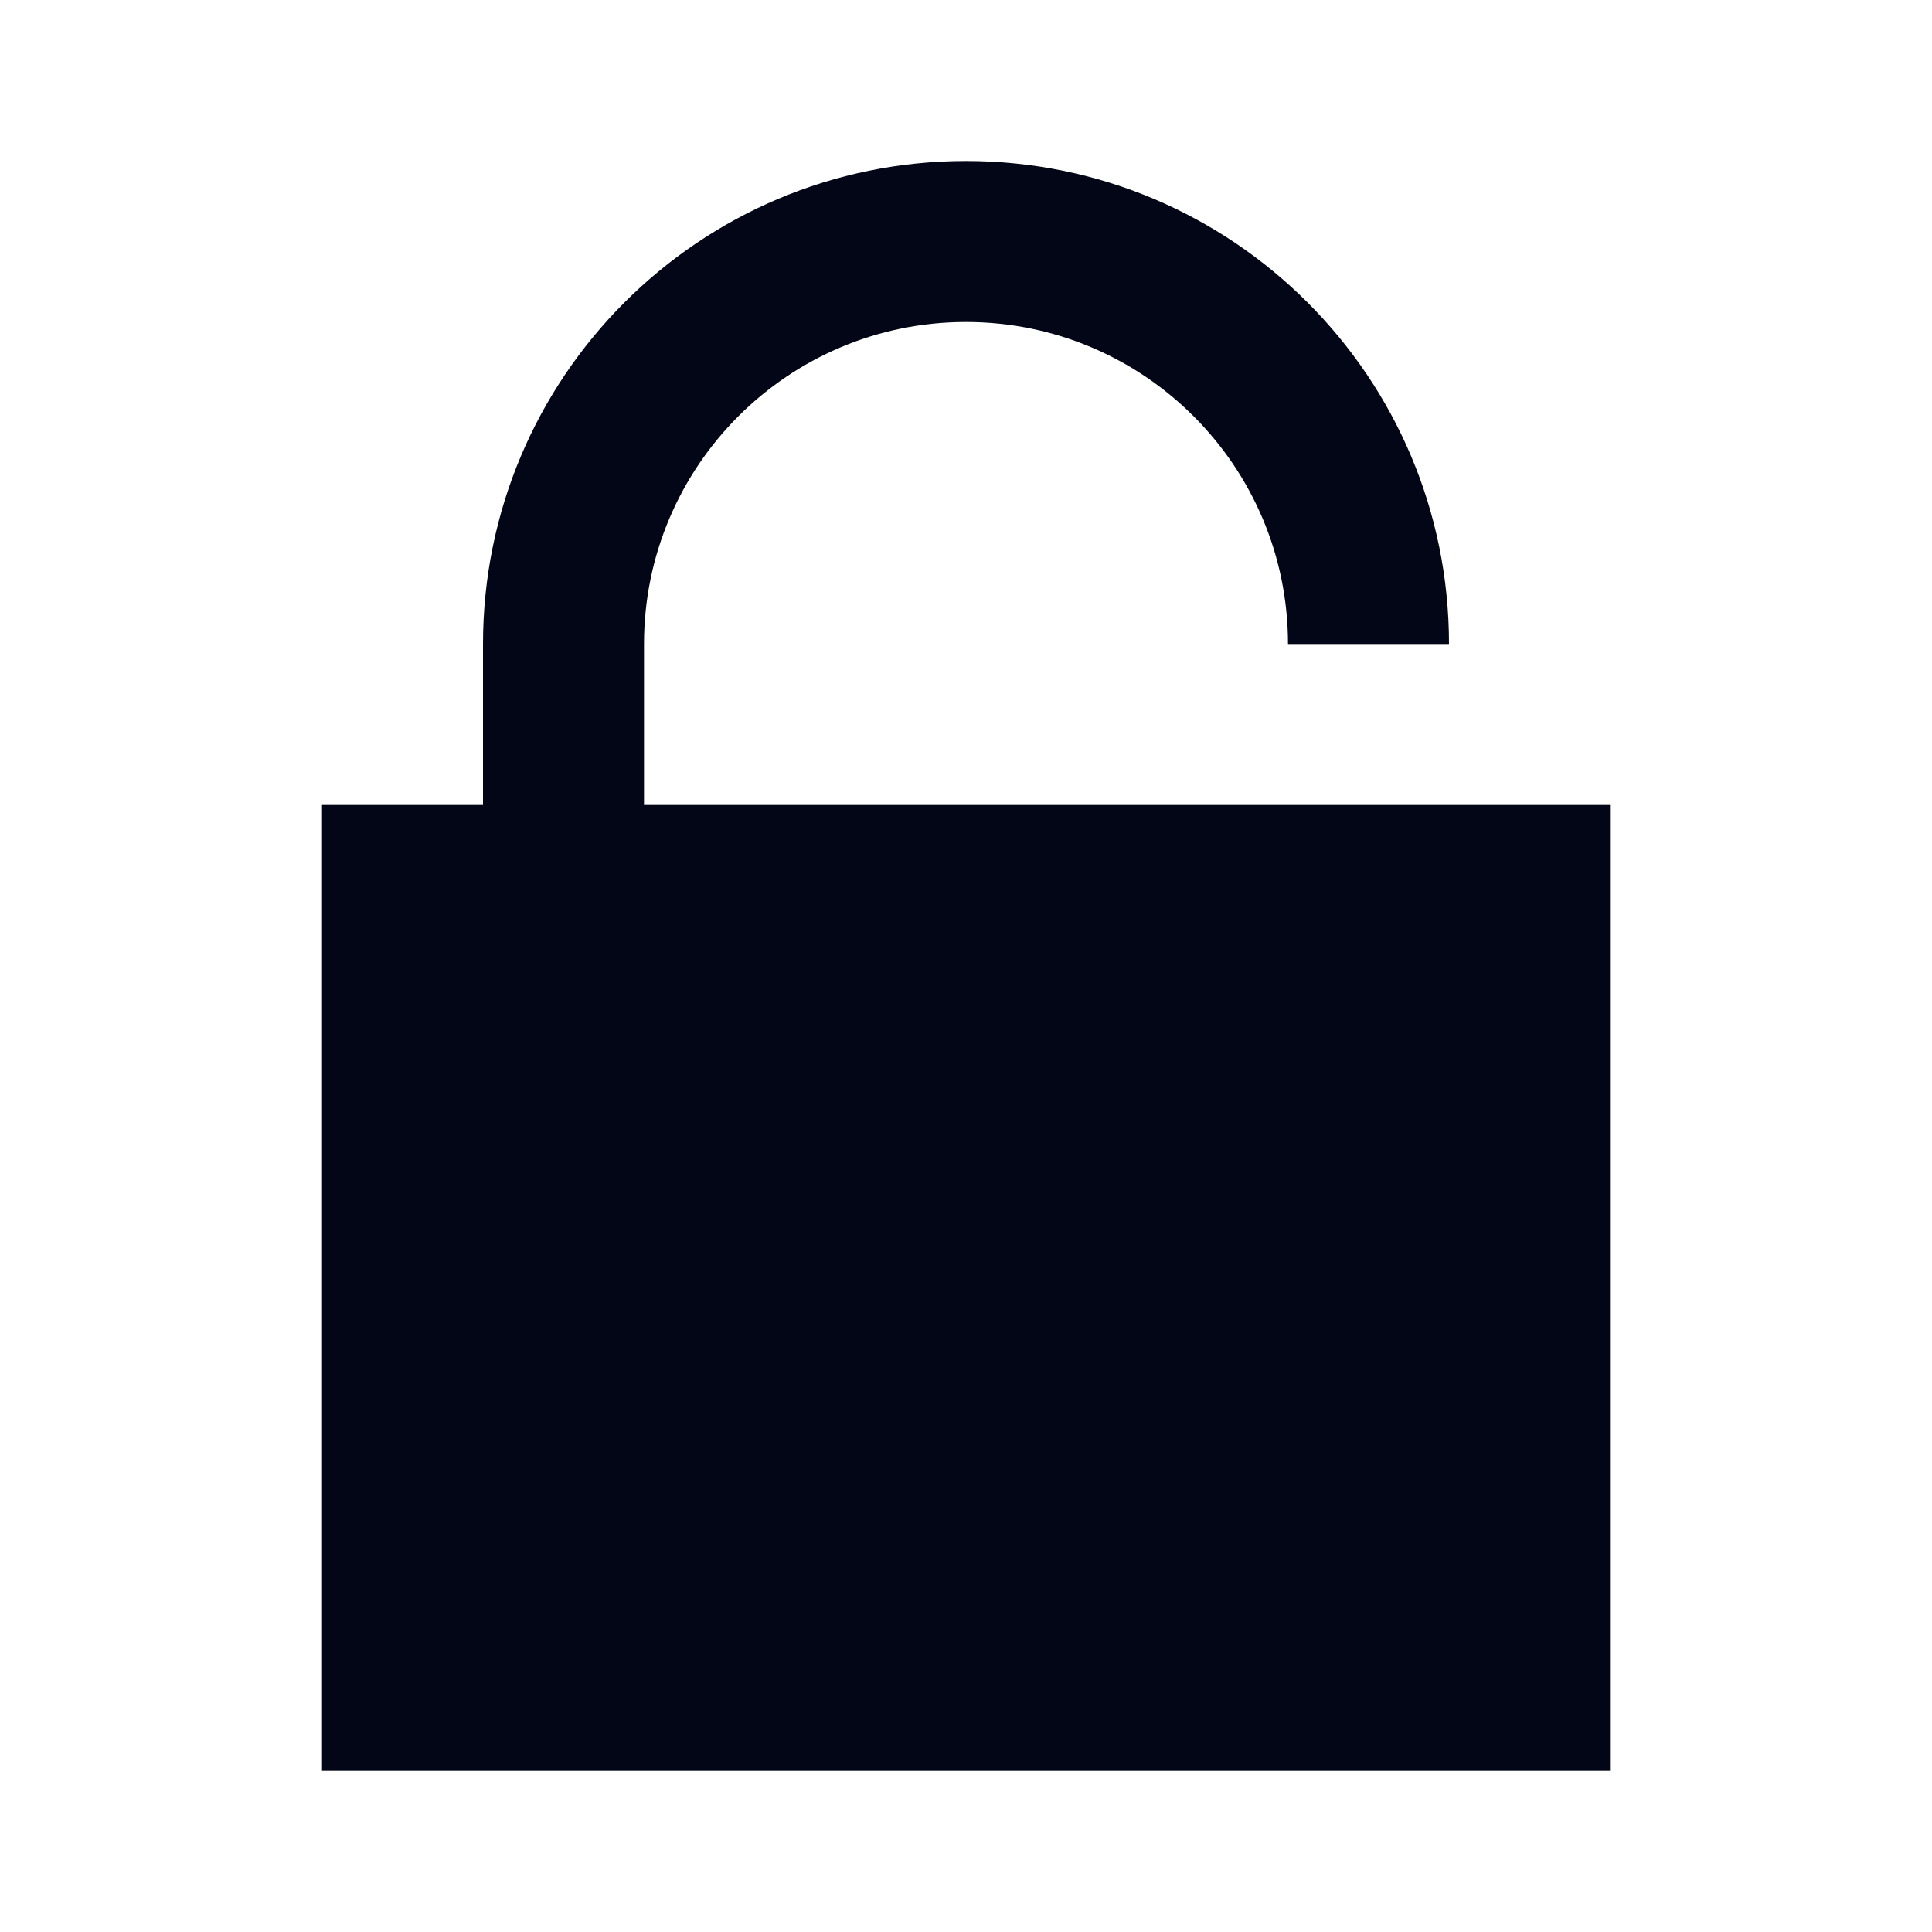
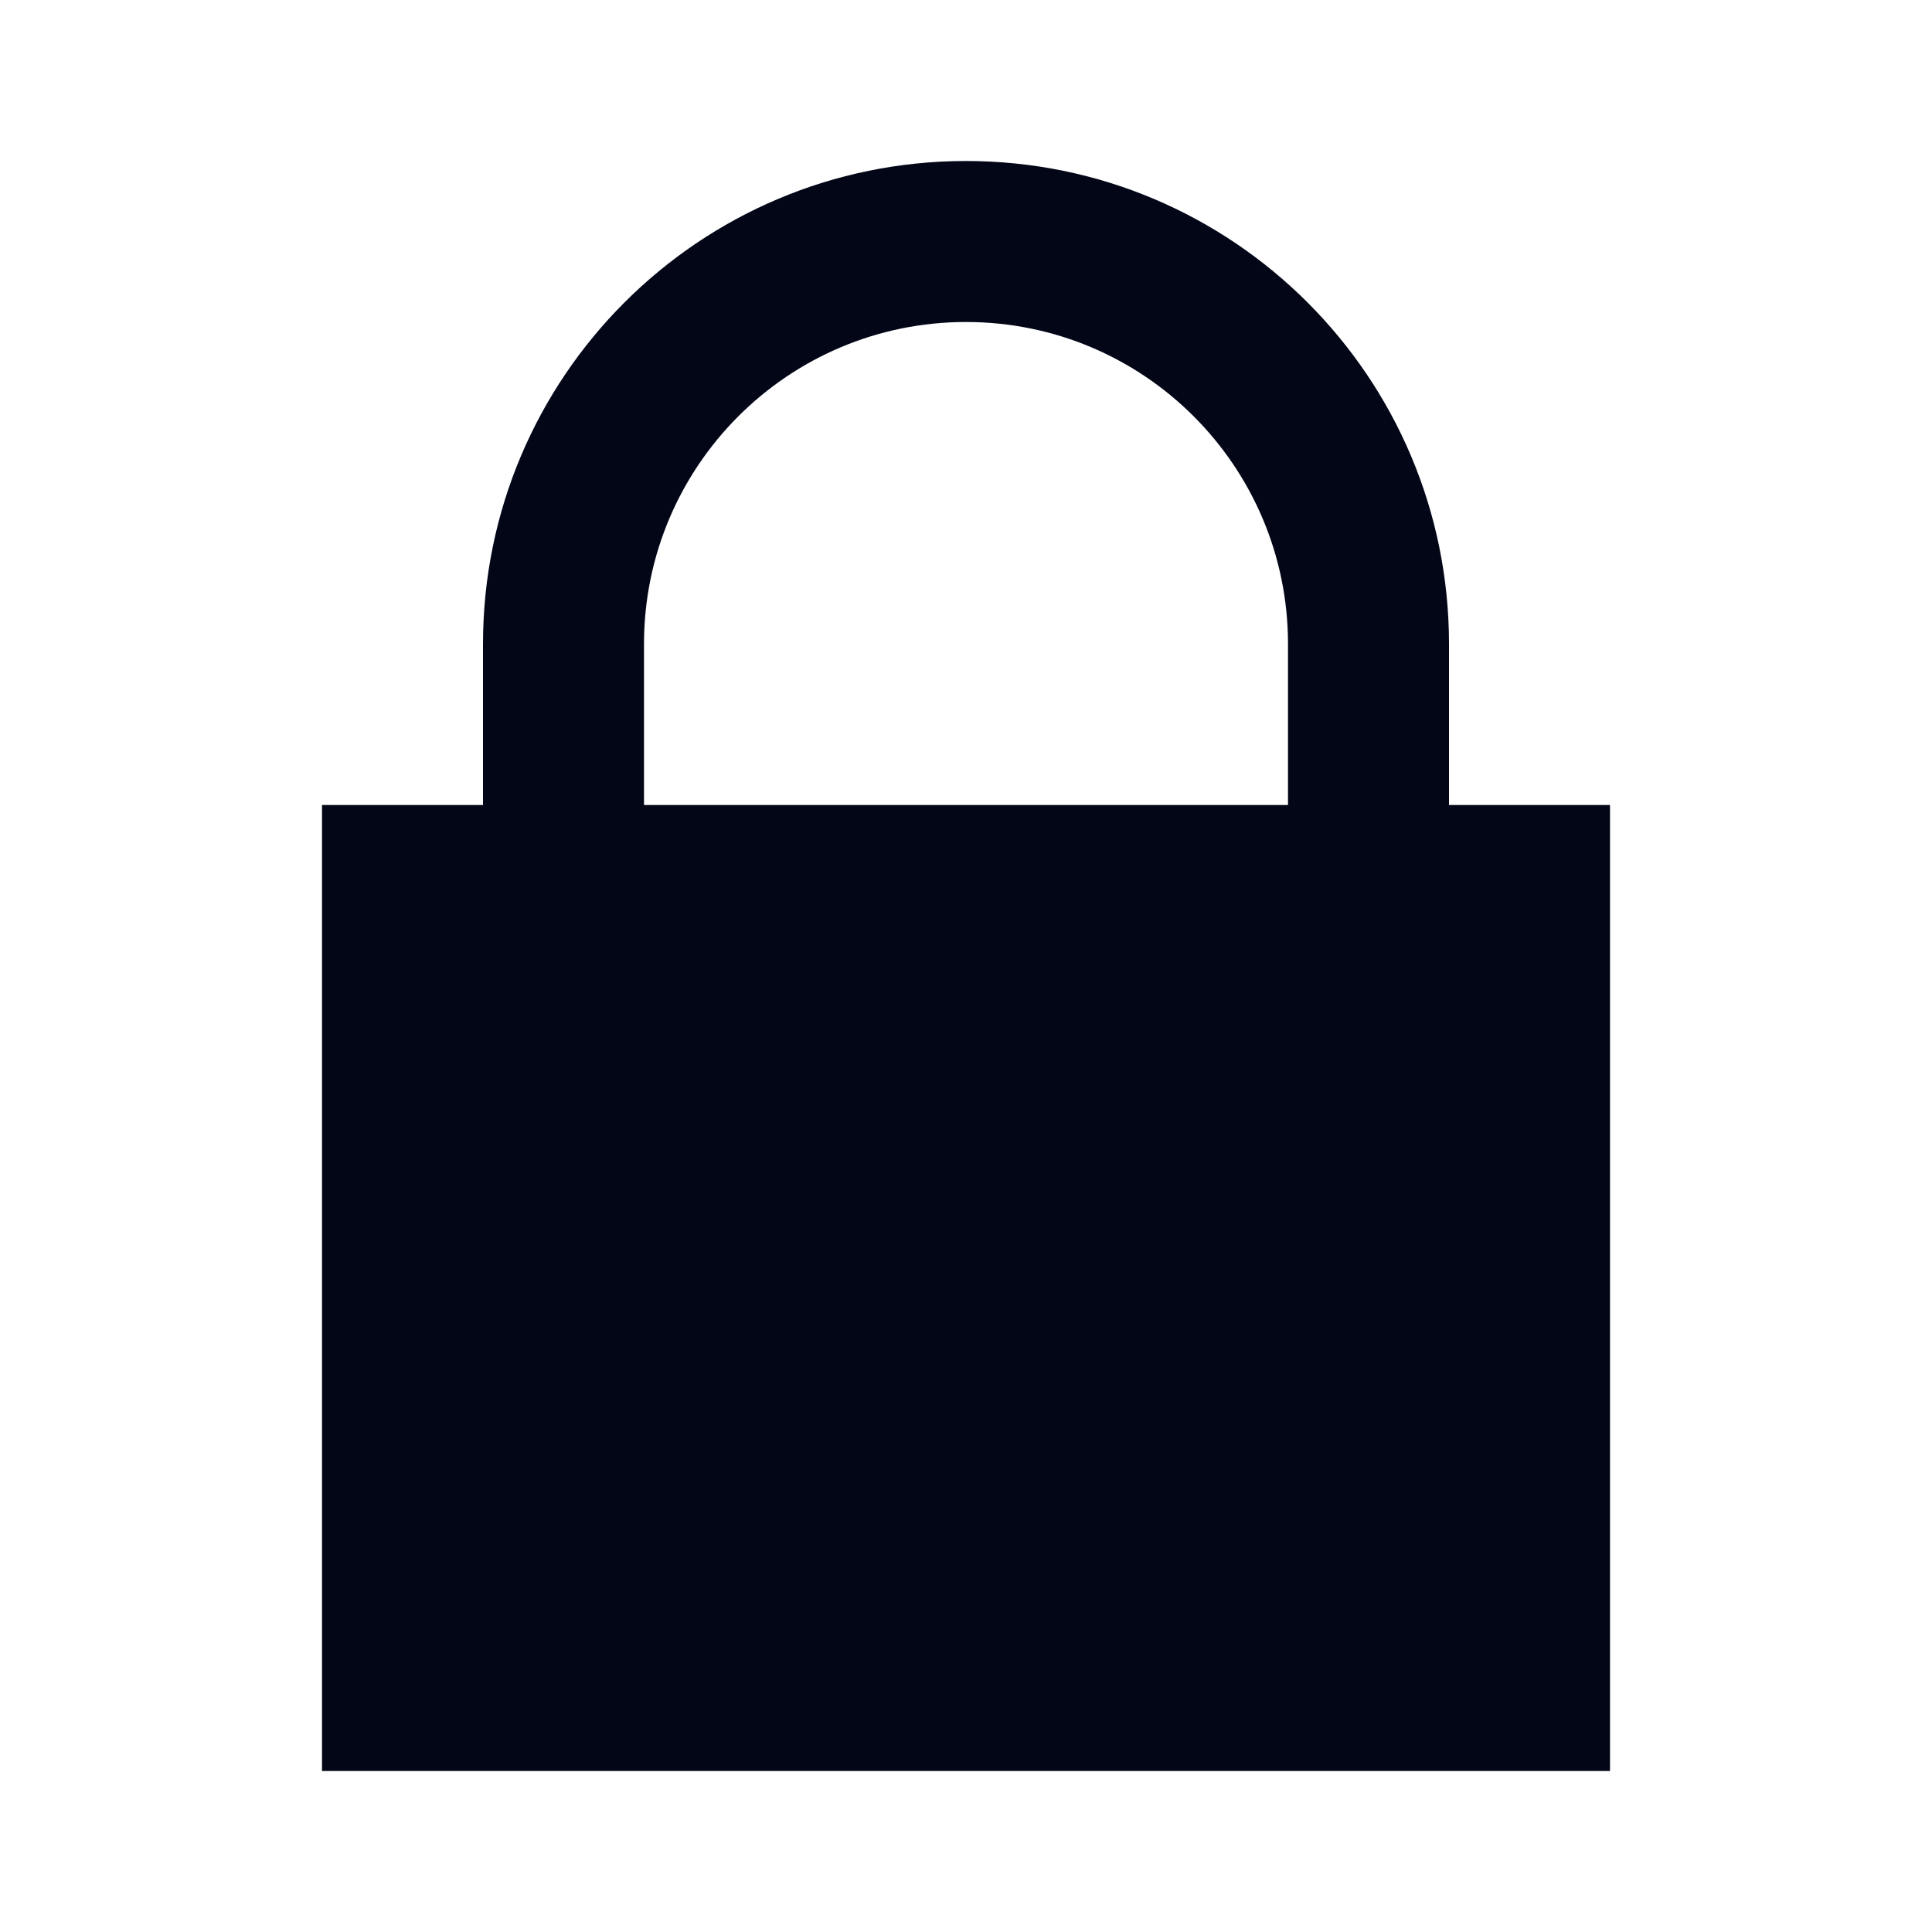
<svg xmlns="http://www.w3.org/2000/svg" width="24" height="24" viewBox="0 0 24 24" fill="none">
-   <path d="M8 8C8 5.791 9.791 4 12 4C14.209 4 16 5.791 16 8H18C18 4.686 15.314 2 12 2C8.686 2 6 4.686 6 8V10H4V22H20V10H8V8Z" fill="#020617" />
+   <path fill-rule="evenodd" clip-rule="evenodd" d="M18 8V10H20V22H4V10H6V8C6 4.686 8.686 2 12 2C15.314 2 18 4.686 18 8ZM12 4C9.791 4 8 5.791 8 8V10H16V8C16 5.791 14.209 4 12 4Z" fill="#020617" />
</svg>
